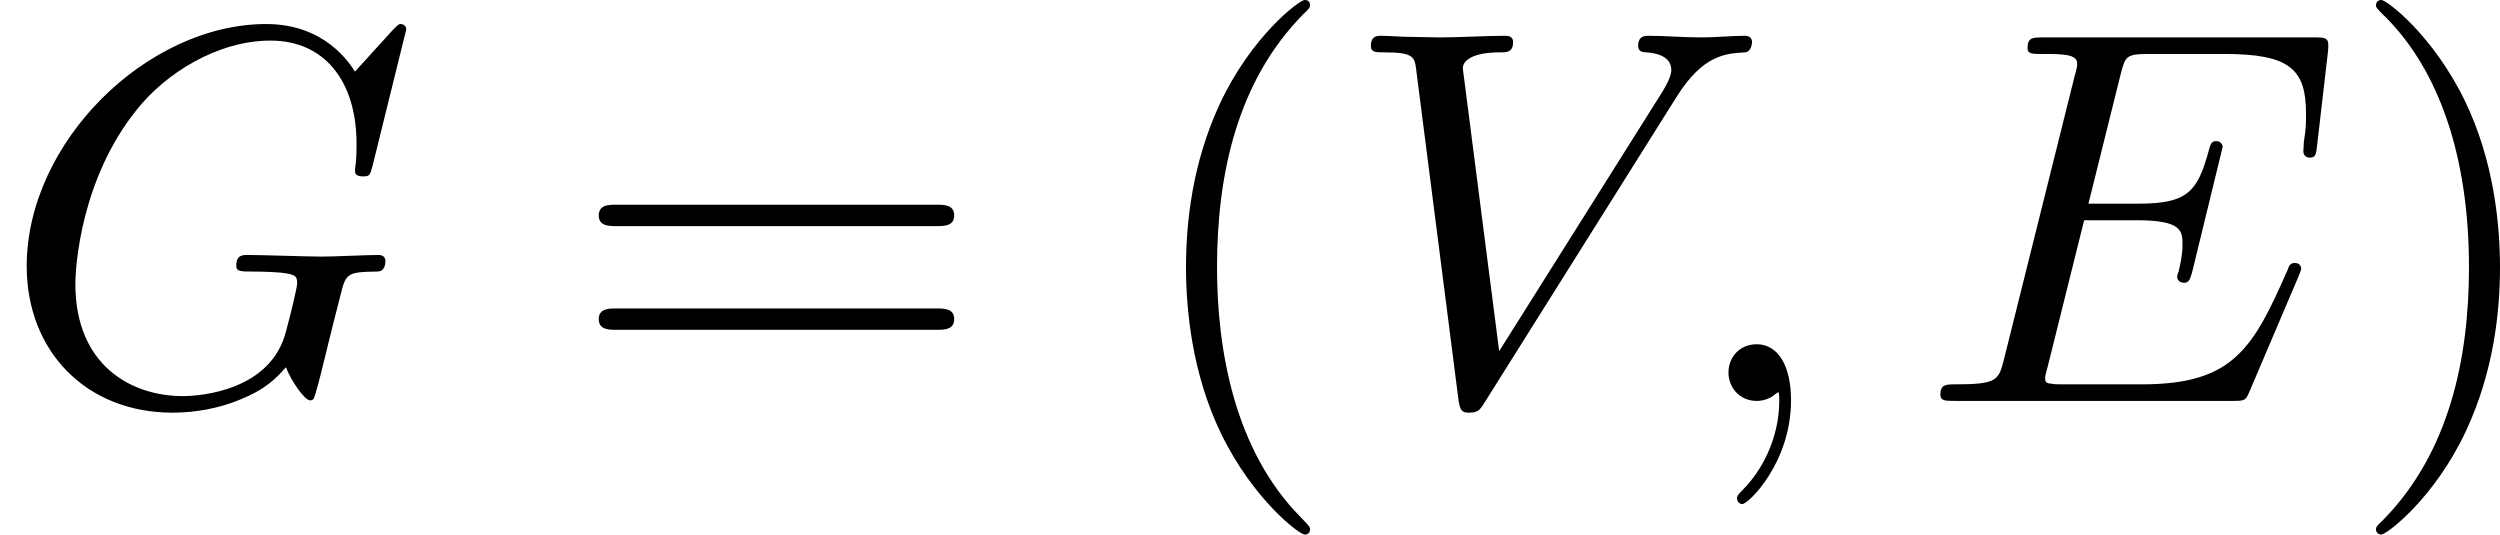
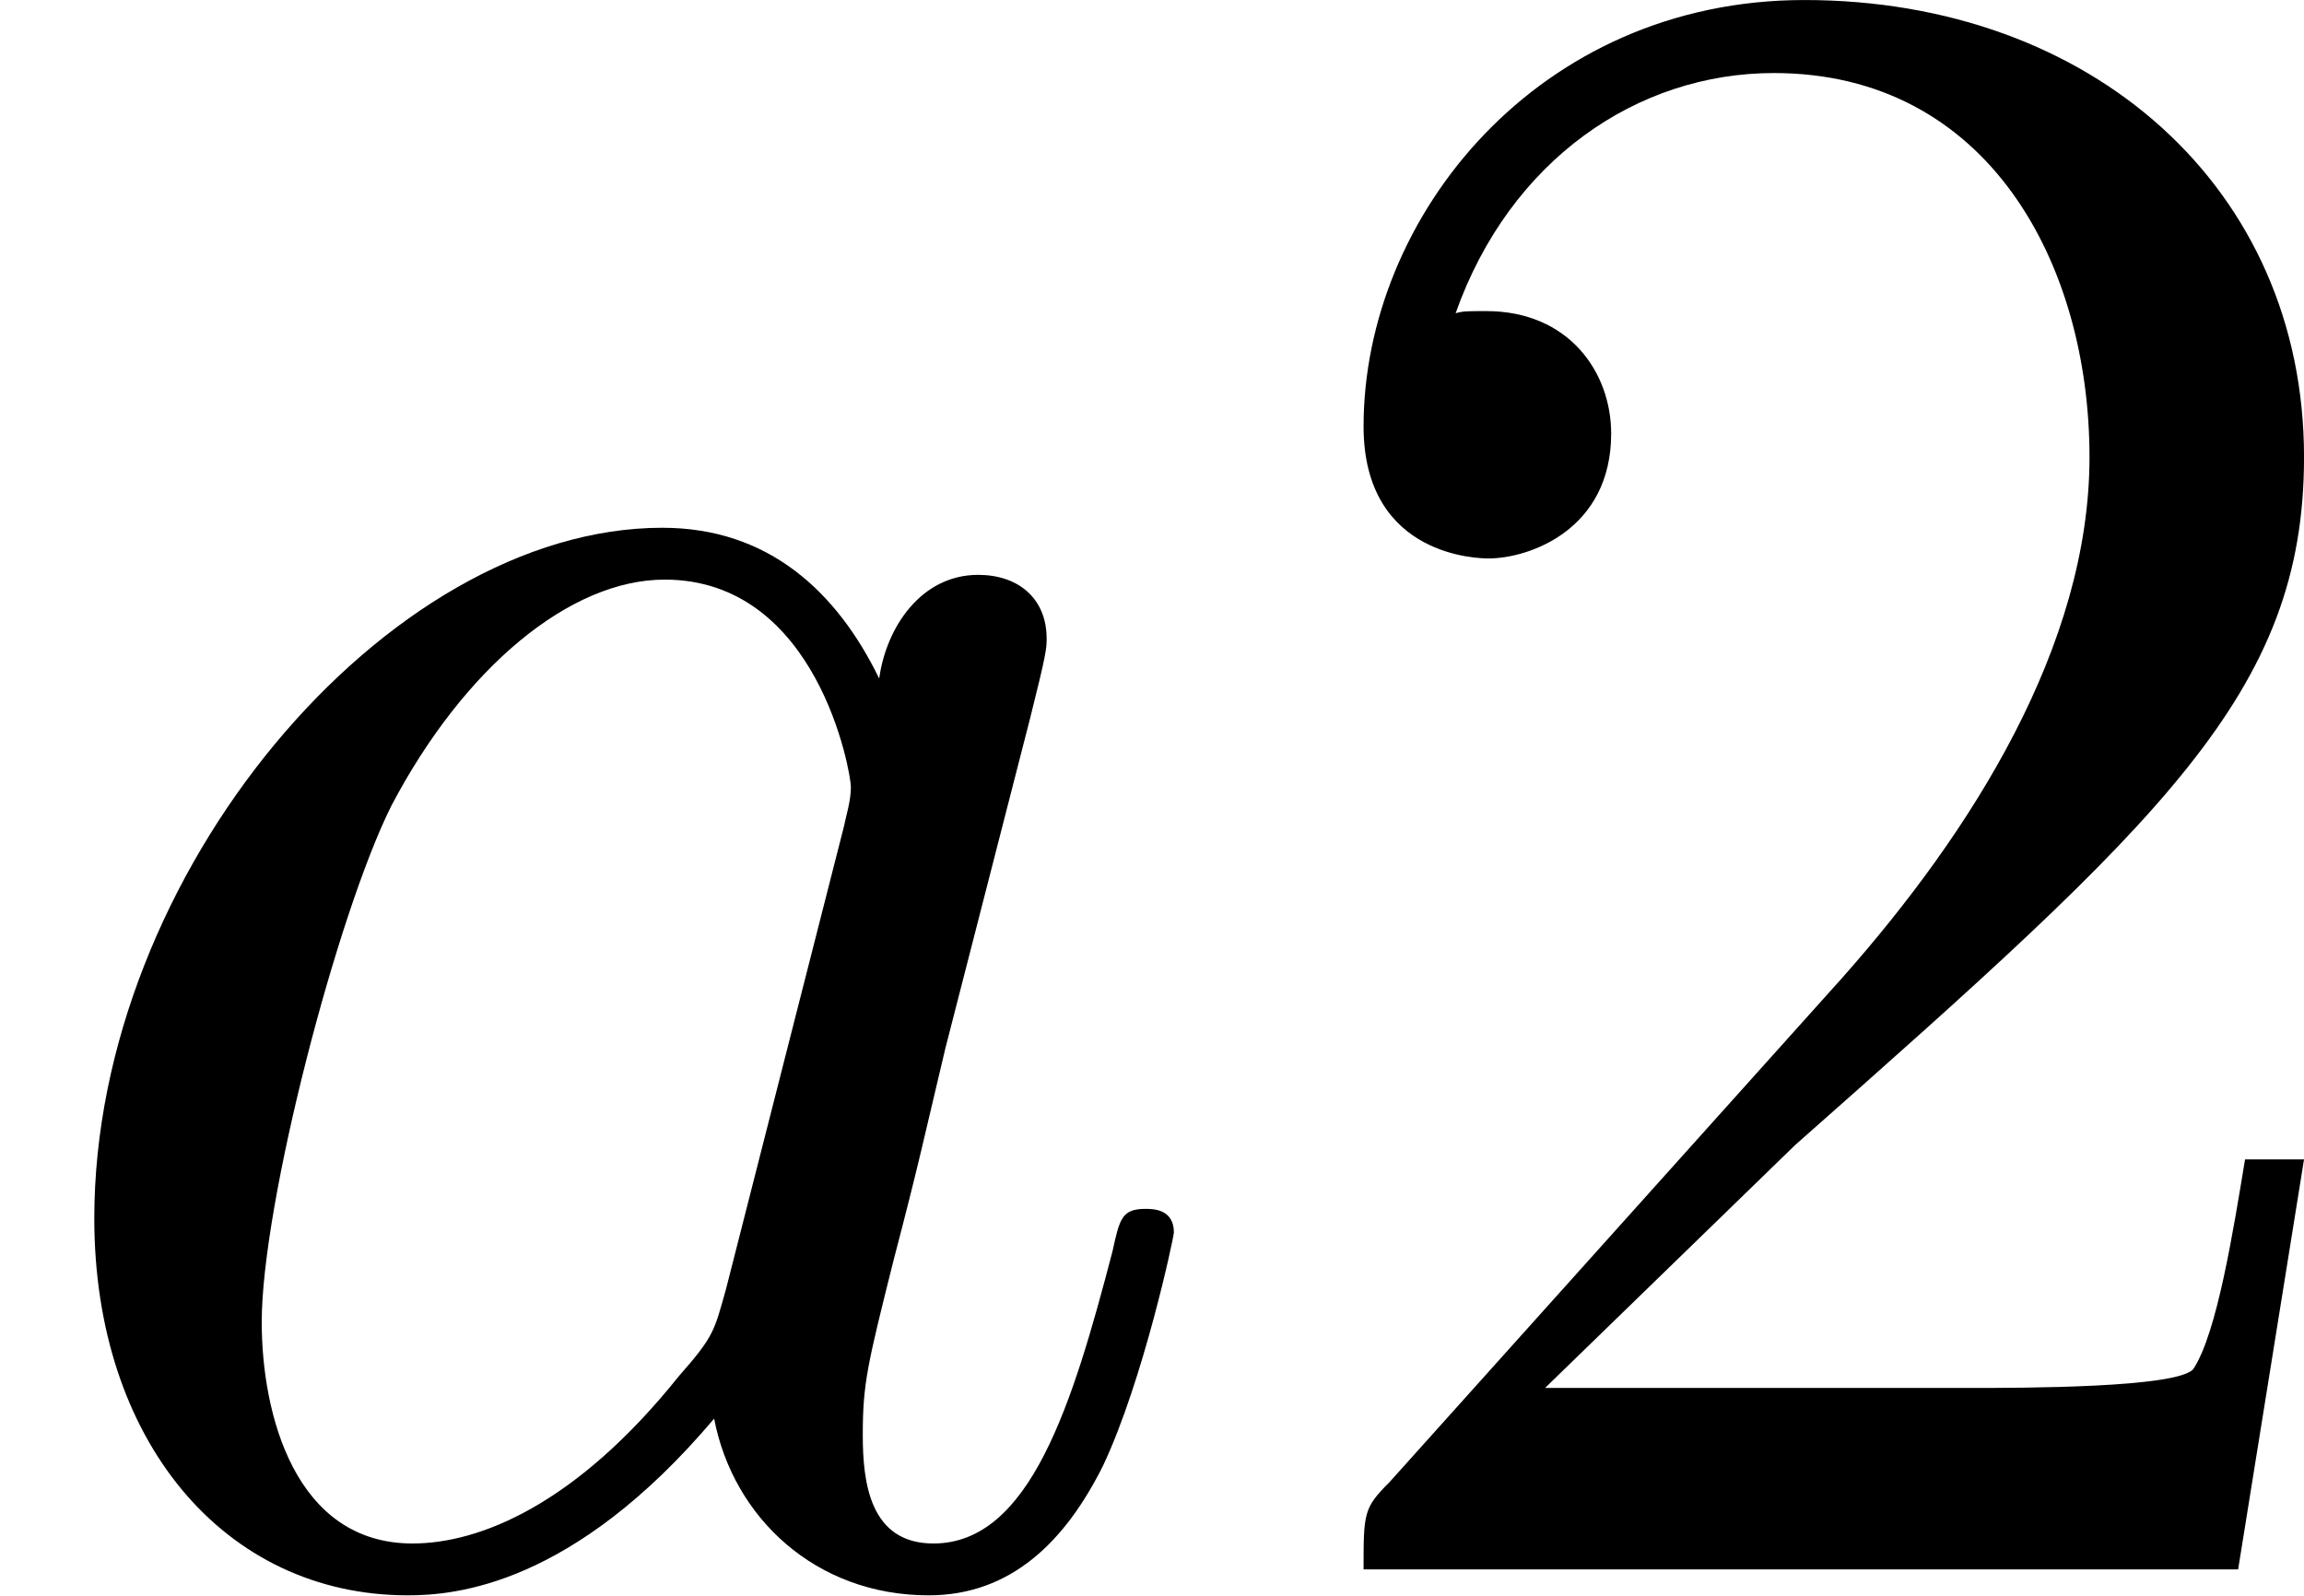
- <svg xmlns="http://www.w3.org/2000/svg" xmlns:xlink="http://www.w3.org/1999/xlink" version="1.1" width="71.425pt" height="15.273pt" viewBox="52.237 225.783 71.425 15.273">
+ <svg xmlns="http://www.w3.org/2000/svg" xmlns:xlink="http://www.w3.org/1999/xlink" version="1.1" width="14.93pt" height="10.34pt" viewBox="15.615 515.372 14.93 10.34">
  <defs>
-     <path id="g27-40" d="M3.611 2.618C3.611 2.585 3.611 2.564 3.425 2.378C2.062 1.004 1.713-1.058 1.713-2.727C1.713-4.625 2.127-6.524 3.469-7.887C3.611-8.018 3.611-8.04 3.611-8.073C3.611-8.149 3.567-8.182 3.502-8.182C3.393-8.182 2.411-7.44 1.767-6.055C1.211-4.855 1.08-3.644 1.08-2.727C1.08-1.876 1.2-.556 1.8 .676C2.455 2.018 3.393 2.727 3.502 2.727C3.567 2.727 3.611 2.695 3.611 2.618Z" />
-     <path id="g27-41" d="M3.153-2.727C3.153-3.578 3.033-4.898 2.433-6.131C1.778-7.473 .84-8.182 .731-8.182C.665-8.182 .622-8.138 .622-8.073C.622-8.04 .622-8.018 .829-7.822C1.898-6.742 2.52-5.007 2.52-2.727C2.52-.862 2.116 1.058 .764 2.433C.622 2.564 .622 2.585 .622 2.618C.622 2.684 .665 2.727 .731 2.727C.84 2.727 1.822 1.985 2.465 .6C3.022-.6 3.153-1.811 3.153-2.727Z" />
-     <path id="g27-61" d="M7.495-3.567C7.658-3.567 7.865-3.567 7.865-3.785S7.658-4.004 7.505-4.004H.971C.818-4.004 .611-4.004 .611-3.785S.818-3.567 .982-3.567H7.495ZM7.505-1.451C7.658-1.451 7.865-1.451 7.865-1.669S7.658-1.887 7.495-1.887H.982C.818-1.887 .611-1.887 .611-1.669S.818-1.451 .971-1.451H7.505Z" />
-     <path id="g18-59" d="M2.215-.011C2.215-.731 1.942-1.156 1.516-1.156C1.156-1.156 .938-.884 .938-.578C.938-.284 1.156 0 1.516 0C1.647 0 1.789-.044 1.898-.142C1.931-.164 1.942-.175 1.953-.175S1.975-.164 1.975-.011C1.975 .796 1.593 1.451 1.233 1.811C1.113 1.931 1.113 1.953 1.113 1.985C1.113 2.062 1.167 2.105 1.222 2.105C1.342 2.105 2.215 1.265 2.215-.011Z" />
-     <path id="g18-69" d="M7.724-2.542C7.745-2.596 7.778-2.673 7.778-2.695C7.778-2.705 7.778-2.815 7.647-2.815C7.549-2.815 7.527-2.749 7.505-2.684C6.796-1.069 6.393-.338 4.527-.338H2.935C2.782-.338 2.76-.338 2.695-.349C2.585-.36 2.553-.371 2.553-.458C2.553-.491 2.553-.513 2.607-.709L3.349-3.687H4.429C5.356-3.687 5.356-3.458 5.356-3.185C5.356-3.109 5.356-2.978 5.28-2.651C5.258-2.596 5.247-2.564 5.247-2.531C5.247-2.476 5.291-2.411 5.389-2.411C5.476-2.411 5.509-2.465 5.553-2.629L6.175-5.182C6.175-5.247 6.12-5.302 6.044-5.302C5.945-5.302 5.924-5.236 5.891-5.105C5.662-4.276 5.465-4.025 4.462-4.025H3.436L4.091-6.655C4.189-7.036 4.2-7.08 4.68-7.08H6.218C7.549-7.08 7.876-6.764 7.876-5.869C7.876-5.607 7.876-5.585 7.833-5.291C7.833-5.225 7.822-5.149 7.822-5.095S7.855-4.964 7.953-4.964C8.073-4.964 8.084-5.029 8.105-5.236L8.324-7.124C8.356-7.418 8.302-7.418 8.029-7.418H2.52C2.302-7.418 2.193-7.418 2.193-7.2C2.193-7.08 2.291-7.08 2.498-7.08C2.902-7.08 3.207-7.08 3.207-6.884C3.207-6.84 3.207-6.818 3.153-6.622L1.713-.851C1.604-.425 1.582-.338 .72-.338C.535-.338 .415-.338 .415-.131C.415 0 .513 0 .72 0H6.382C6.633 0 6.644-.011 6.72-.185L7.724-2.542Z" />
-     <path id="g18-71" d="M8.291-7.582C8.291-7.615 8.269-7.691 8.171-7.691C8.138-7.691 8.127-7.68 8.007-7.56L7.244-6.72C7.145-6.873 6.644-7.691 5.433-7.691C3-7.691 .545-5.28 .545-2.749C.545-1.015 1.756 .24 3.524 .24C4.004 .24 4.495 .142 4.887-.022C5.433-.24 5.64-.469 5.836-.687C5.935-.415 6.218-.011 6.327-.011C6.382-.011 6.404-.044 6.404-.055C6.425-.076 6.535-.491 6.589-.72L6.796-1.56C6.84-1.745 6.895-1.931 6.938-2.116C7.058-2.607 7.069-2.629 7.691-2.64C7.745-2.64 7.865-2.651 7.865-2.858C7.865-2.935 7.811-2.978 7.724-2.978C7.473-2.978 6.829-2.945 6.578-2.945C6.24-2.945 5.389-2.978 5.051-2.978C4.953-2.978 4.822-2.978 4.822-2.76C4.822-2.64 4.909-2.64 5.149-2.64C5.16-2.64 5.476-2.64 5.727-2.618C6.011-2.585 6.065-2.553 6.065-2.411C6.065-2.313 5.945-1.822 5.836-1.418C5.531-.218 4.113-.098 3.731-.098C2.684-.098 1.538-.72 1.538-2.389C1.538-2.727 1.647-4.527 2.793-5.945C3.382-6.687 4.44-7.353 5.52-7.353C6.633-7.353 7.276-6.513 7.276-5.247C7.276-4.811 7.244-4.8 7.244-4.691S7.364-4.582 7.407-4.582C7.549-4.582 7.549-4.604 7.604-4.8L8.291-7.582Z" />
-     <path id="g18-86" d="M6.851-6.207C7.385-7.058 7.844-7.091 8.247-7.113C8.378-7.124 8.389-7.309 8.389-7.32C8.389-7.407 8.335-7.451 8.247-7.451C7.964-7.451 7.647-7.418 7.353-7.418C6.993-7.418 6.622-7.451 6.273-7.451C6.207-7.451 6.065-7.451 6.065-7.244C6.065-7.124 6.164-7.113 6.24-7.113C6.535-7.091 6.742-6.982 6.742-6.753C6.742-6.589 6.578-6.349 6.578-6.338L3.229-1.015L2.487-6.785C2.487-6.971 2.738-7.113 3.24-7.113C3.393-7.113 3.513-7.113 3.513-7.331C3.513-7.429 3.425-7.451 3.36-7.451C2.924-7.451 2.455-7.418 2.007-7.418C1.811-7.418 1.604-7.429 1.407-7.429S1.004-7.451 .818-7.451C.742-7.451 .611-7.451 .611-7.244C.611-7.113 .709-7.113 .884-7.113C1.495-7.113 1.505-7.015 1.538-6.742L2.4-.011C2.433 .207 2.476 .24 2.618 .24C2.793 .24 2.836 .185 2.924 .044L6.851-6.207Z" />
+     <path id="g27-50" d="M1.385-.84L2.542-1.964C4.244-3.469 4.898-4.058 4.898-5.149C4.898-6.393 3.916-7.265 2.585-7.265C1.353-7.265 .545-6.262 .545-5.291C.545-4.68 1.091-4.68 1.124-4.68C1.309-4.68 1.691-4.811 1.691-5.258C1.691-5.542 1.495-5.825 1.113-5.825C1.025-5.825 1.004-5.825 .971-5.815C1.222-6.524 1.811-6.927 2.444-6.927C3.436-6.927 3.905-6.044 3.905-5.149C3.905-4.276 3.36-3.415 2.76-2.738L.665-.404C.545-.284 .545-.262 .545 0H4.593L4.898-1.898H4.625C4.571-1.571 4.495-1.091 4.385-.927C4.309-.84 3.589-.84 3.349-.84H1.385Z" />
+     <path id="g18-97" d="M4.069-4.124C3.873-4.527 3.556-4.822 3.065-4.822C1.789-4.822 .436-3.218 .436-1.625C.436-.6 1.036 .12 1.887 .12C2.105 .12 2.651 .076 3.305-.698C3.393-.24 3.775 .12 4.298 .12C4.68 .12 4.931-.131 5.105-.48C5.291-.873 5.433-1.538 5.433-1.56C5.433-1.669 5.335-1.669 5.302-1.669C5.193-1.669 5.182-1.625 5.149-1.473C4.964-.764 4.767-.12 4.32-.12C4.025-.12 3.993-.404 3.993-.622C3.993-.862 4.015-.949 4.135-1.429C4.255-1.887 4.276-1.996 4.375-2.411L4.767-3.938C4.844-4.244 4.844-4.265 4.844-4.309C4.844-4.495 4.713-4.604 4.527-4.604C4.265-4.604 4.102-4.364 4.069-4.124ZM3.36-1.298C3.305-1.102 3.305-1.08 3.142-.895C2.662-.295 2.215-.12 1.909-.12C1.364-.12 1.211-.72 1.211-1.145C1.211-1.691 1.56-3.033 1.811-3.535C2.149-4.178 2.64-4.582 3.076-4.582C3.785-4.582 3.938-3.687 3.938-3.622S3.916-3.491 3.905-3.436L3.36-1.298Z" />
  </defs>
  <g id="page1" transform="matrix(1.4 0 0 1.4 0 0)">
-     <use x="37.312" y="169.455" xlink:href="#g18-71" />
-     <use x="48.92" y="169.455" xlink:href="#g27-61" />
-     <use x="60.435" y="169.455" xlink:href="#g27-40" />
-     <use x="64.677" y="169.455" xlink:href="#g18-86" />
-     <use x="71.647" y="169.455" xlink:href="#g18-59" />
-     <use x="76.495" y="169.455" xlink:href="#g18-69" />
-     <use x="85.177" y="169.455" xlink:href="#g27-41" />
+     <use x="11.154" y="375.388" xlink:href="#g18-97" />
+     <use x="16.92" y="375.388" xlink:href="#g27-50" />
  </g>
</svg>
